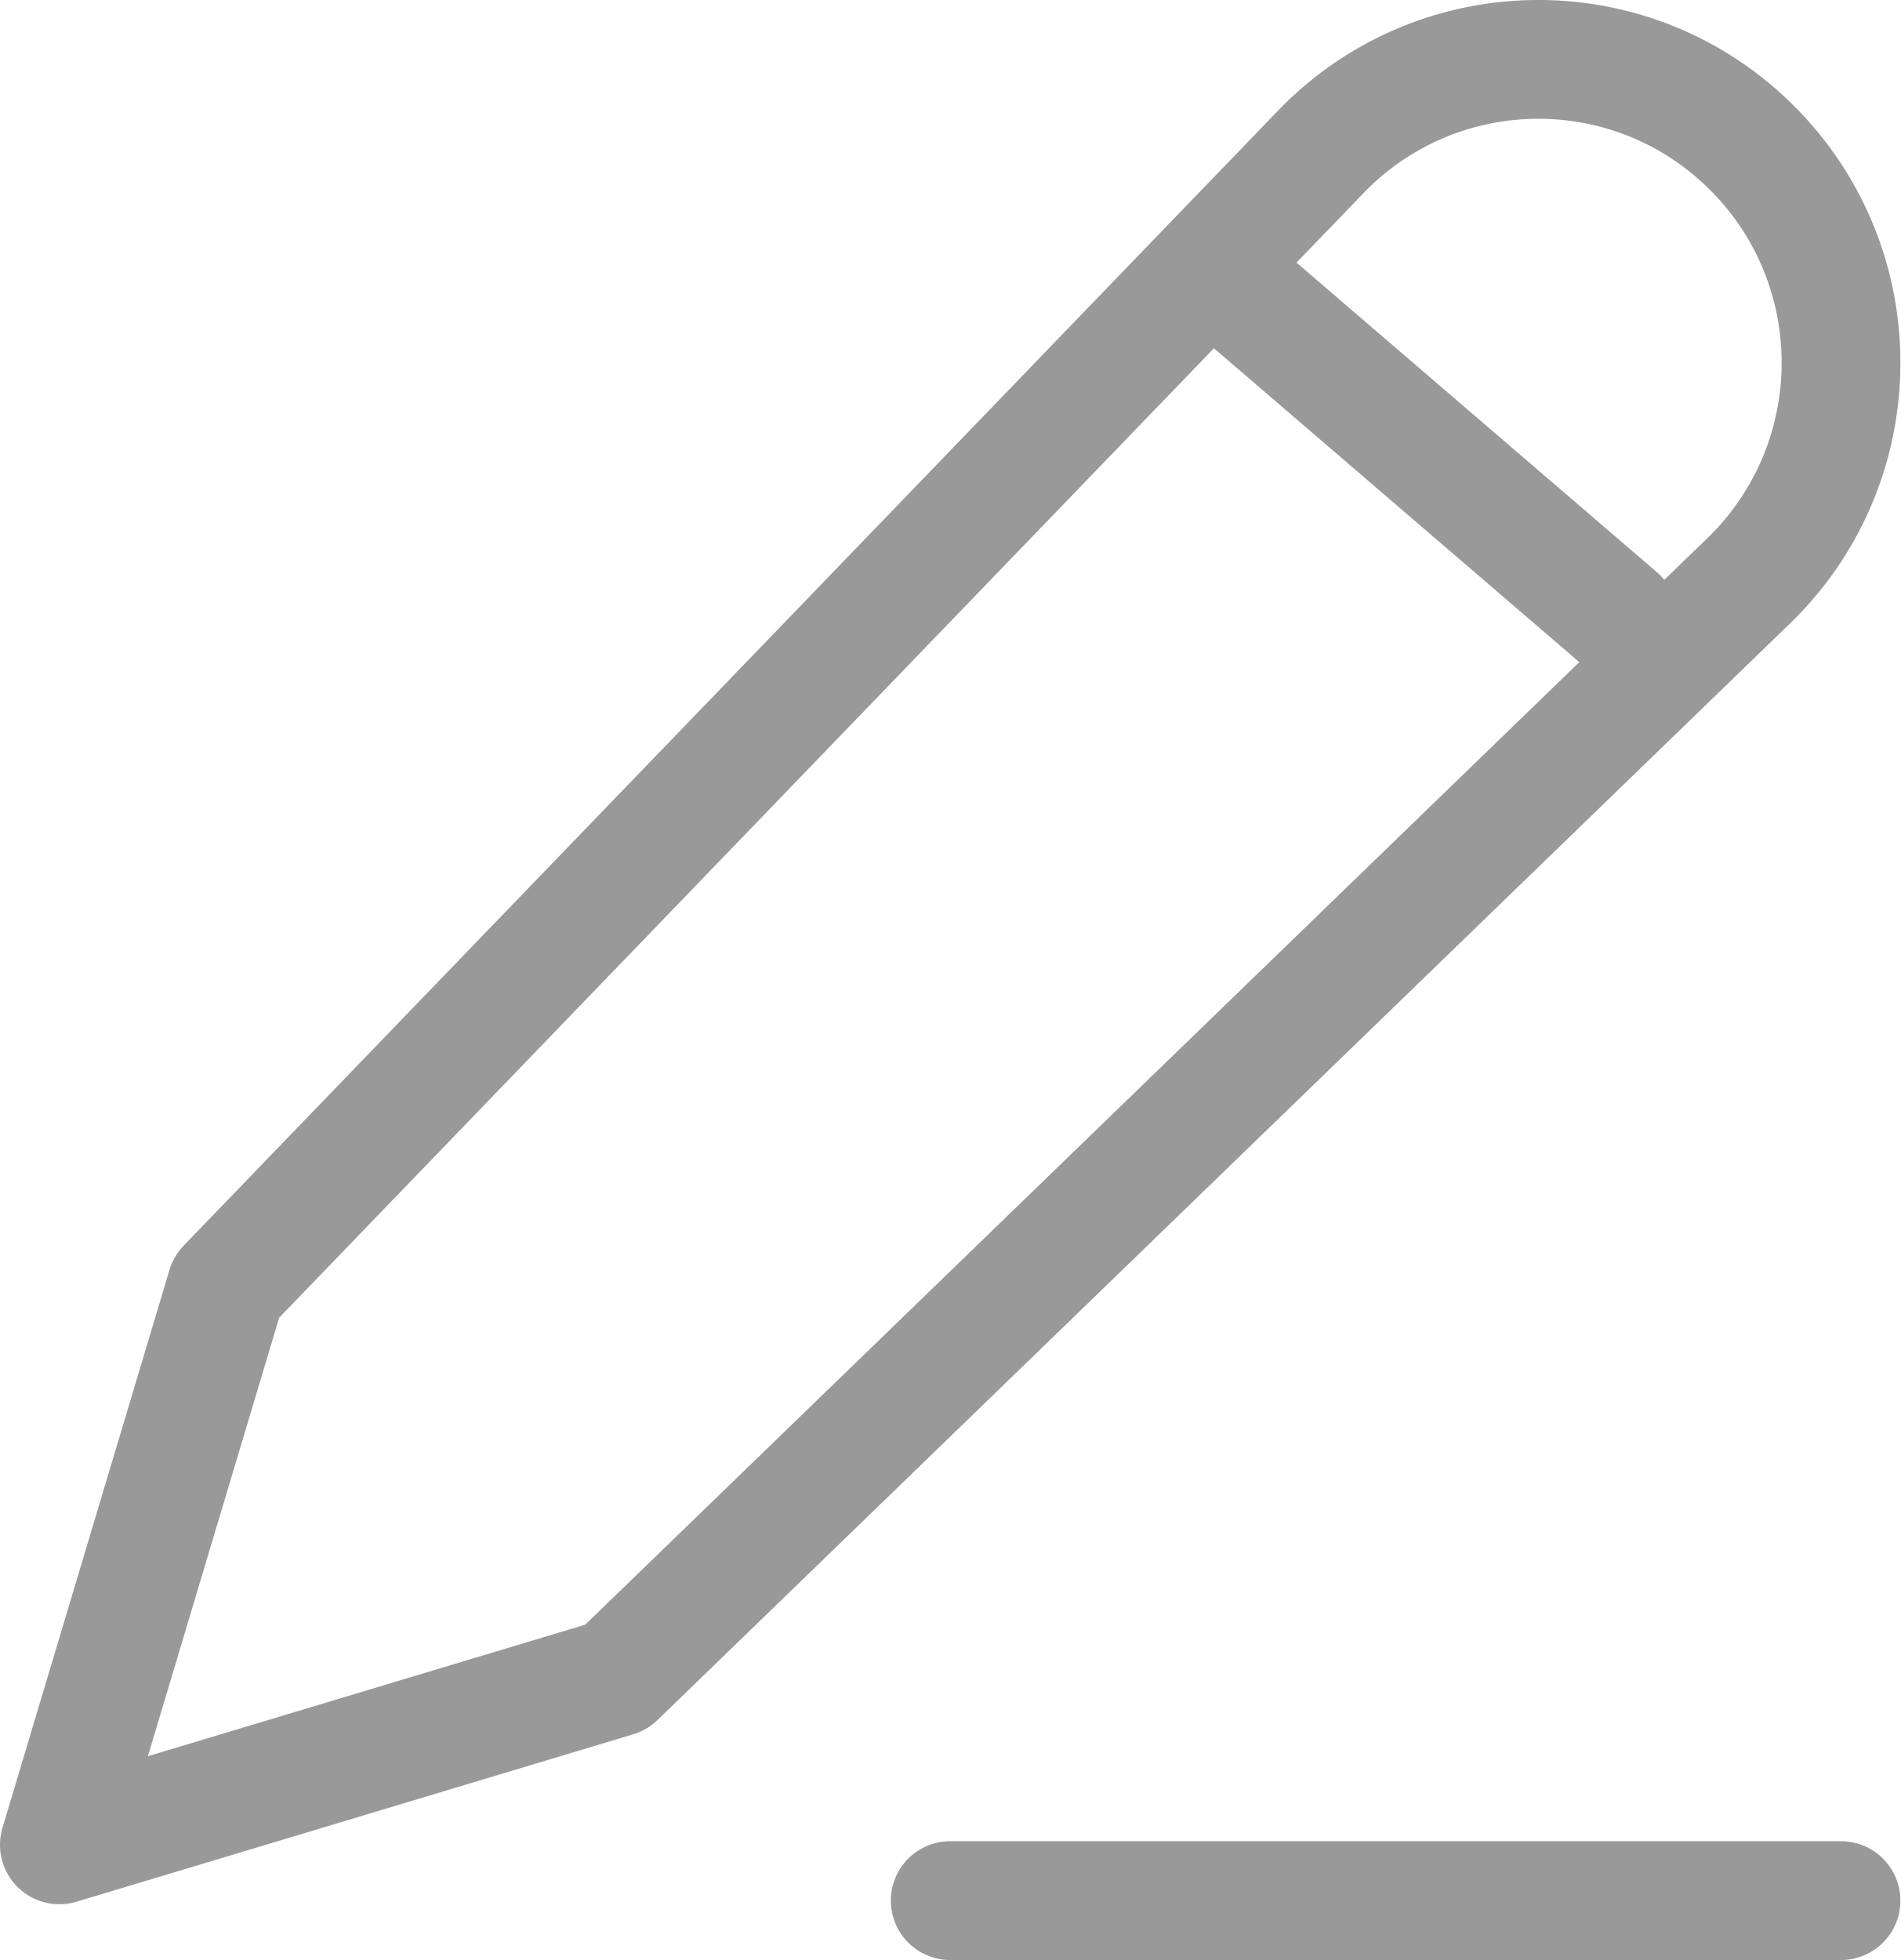
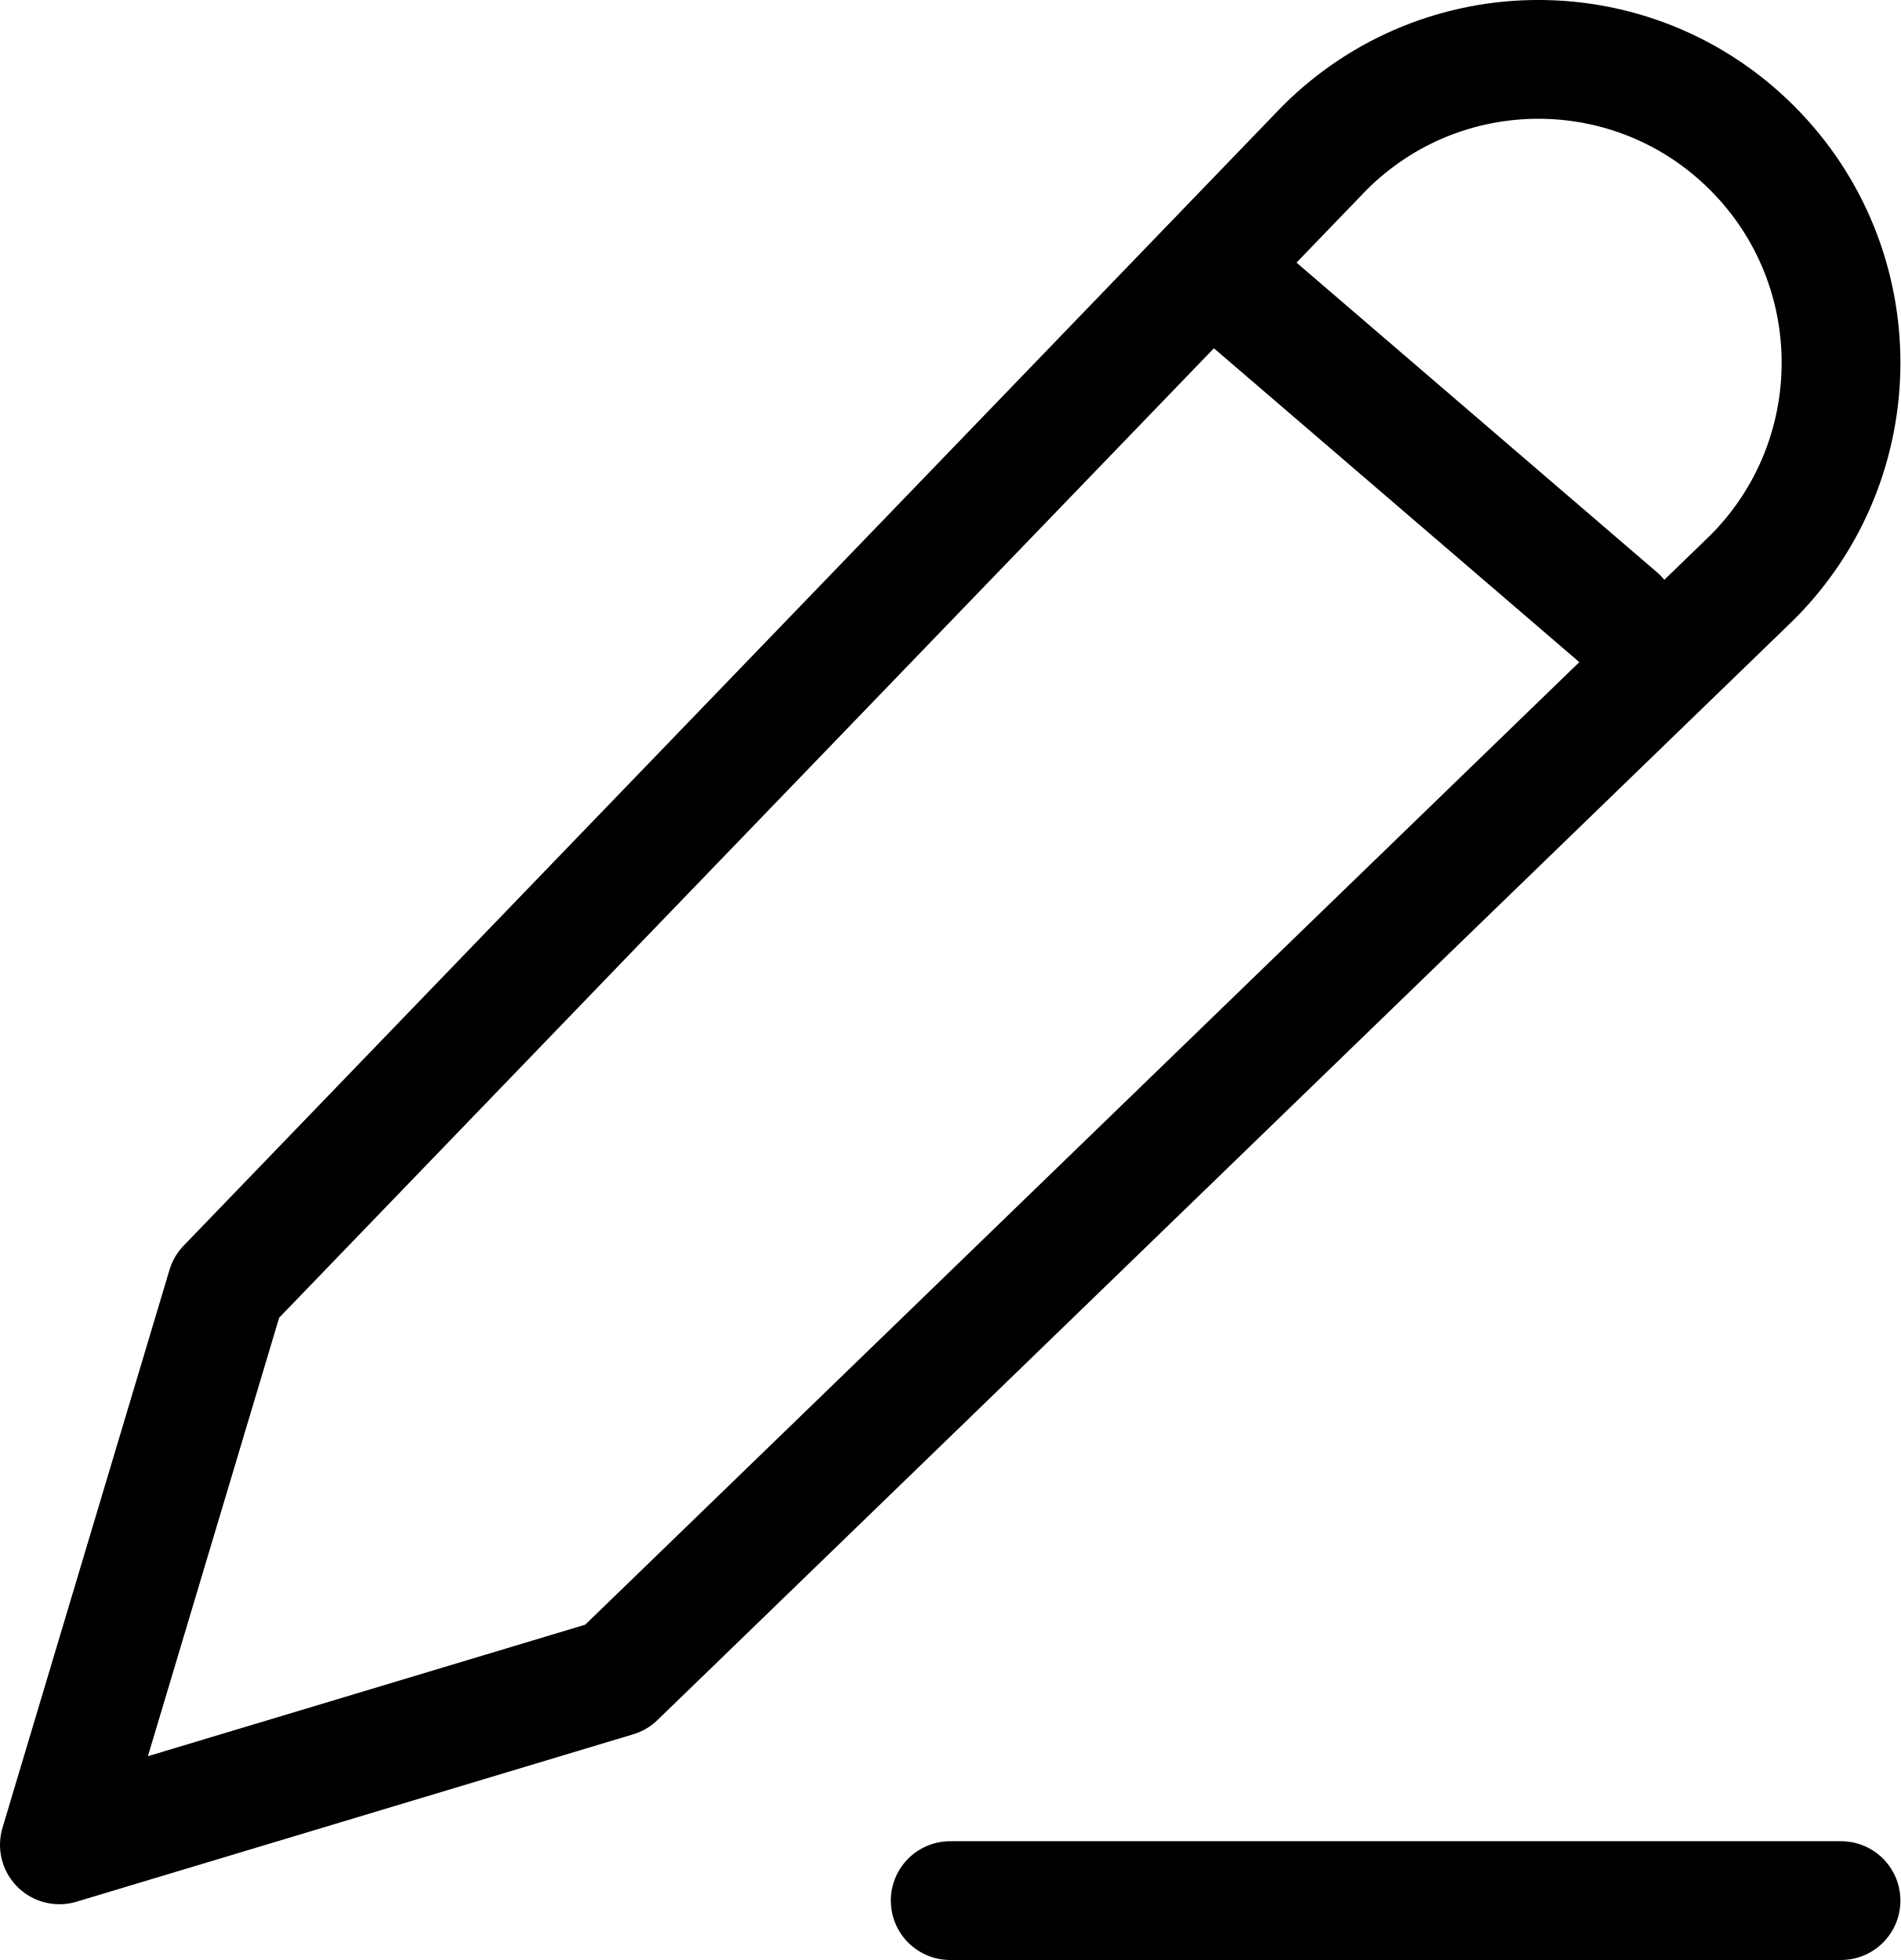
<svg xmlns="http://www.w3.org/2000/svg" width="32" height="33" viewBox="0 0 32 33" fill="none">
-   <path d="M16 32H31M20.688 4.758L27.25 10.394M3.812 21.667L22.299 2.496C24.29 0.501 27.517 0.501 29.507 2.496C31.498 4.49 31.498 7.724 29.507 9.719L10.375 28.242L1 31.061L3.812 21.667Z" stroke="black" stroke-opacity="0.4" stroke-width="2" stroke-linecap="round" stroke-linejoin="round" />
+   <path d="M16 32H31M20.688 4.758L27.25 10.394M3.812 21.667L22.299 2.496C24.29 0.501 27.517 0.501 29.507 2.496C31.498 4.49 31.498 7.724 29.507 9.719L10.375 28.242L1 31.061L3.812 21.667Z" stroke="black" stroke-width="2" stroke-linecap="round" stroke-linejoin="round" />
</svg>
